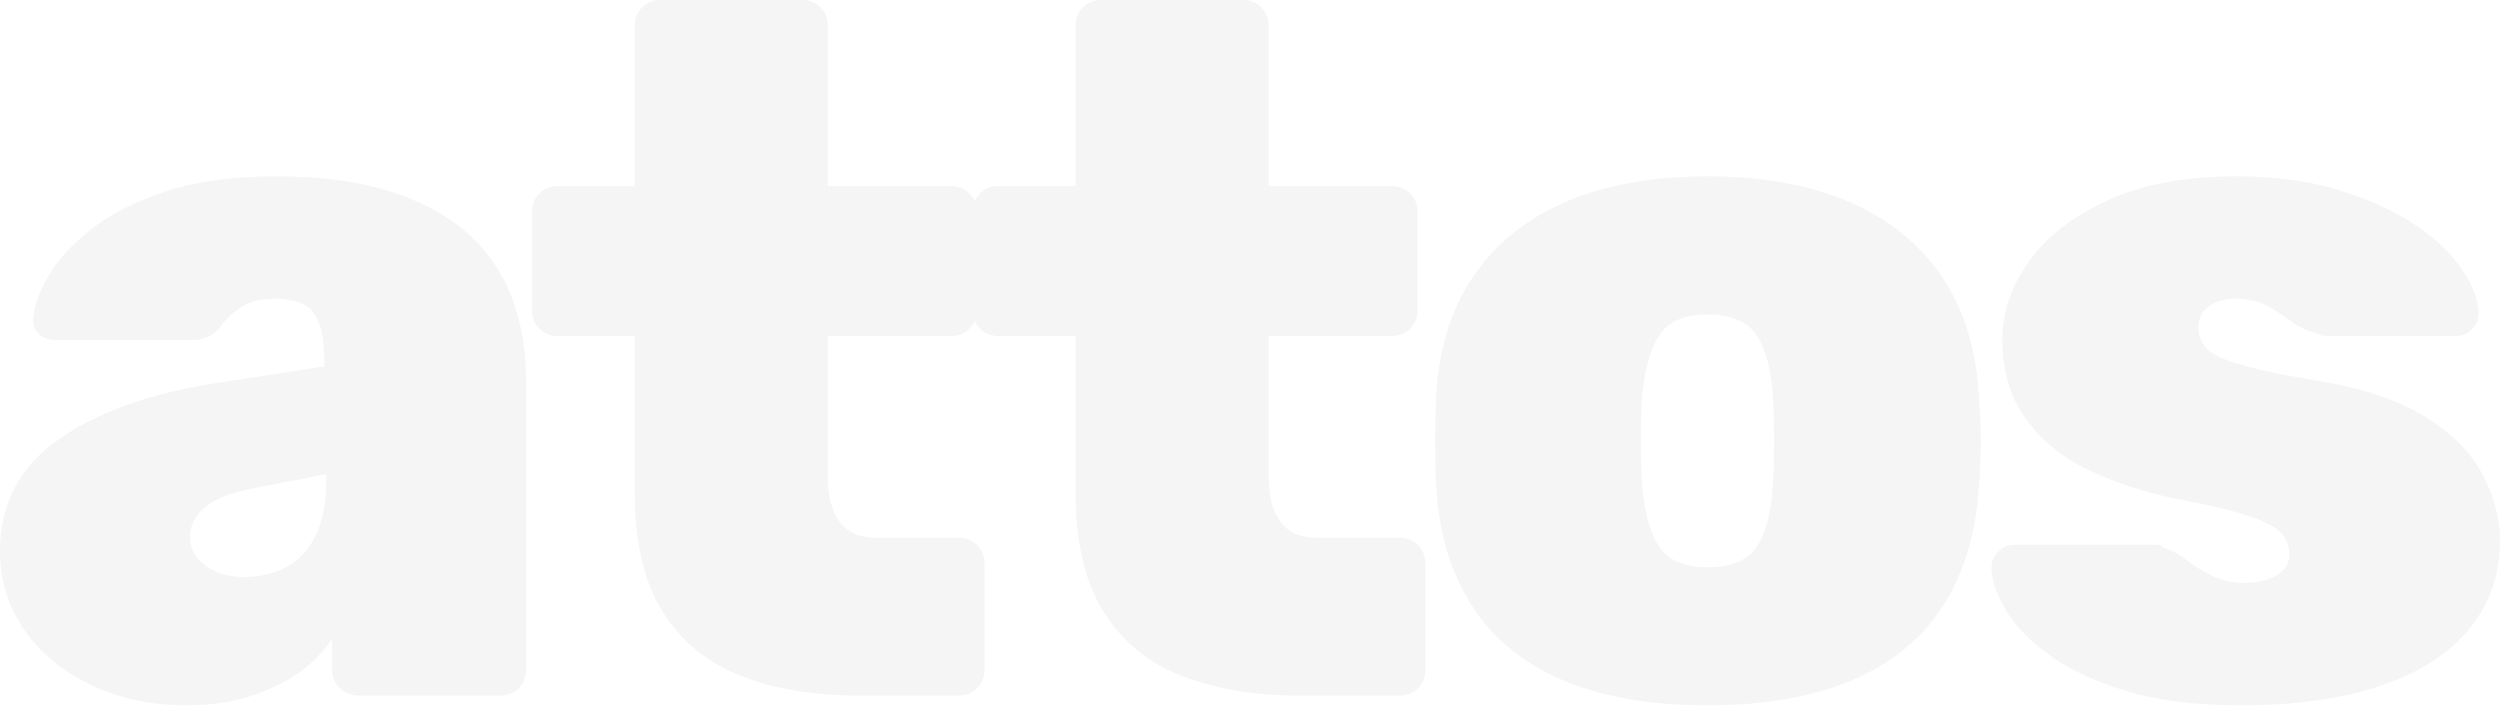
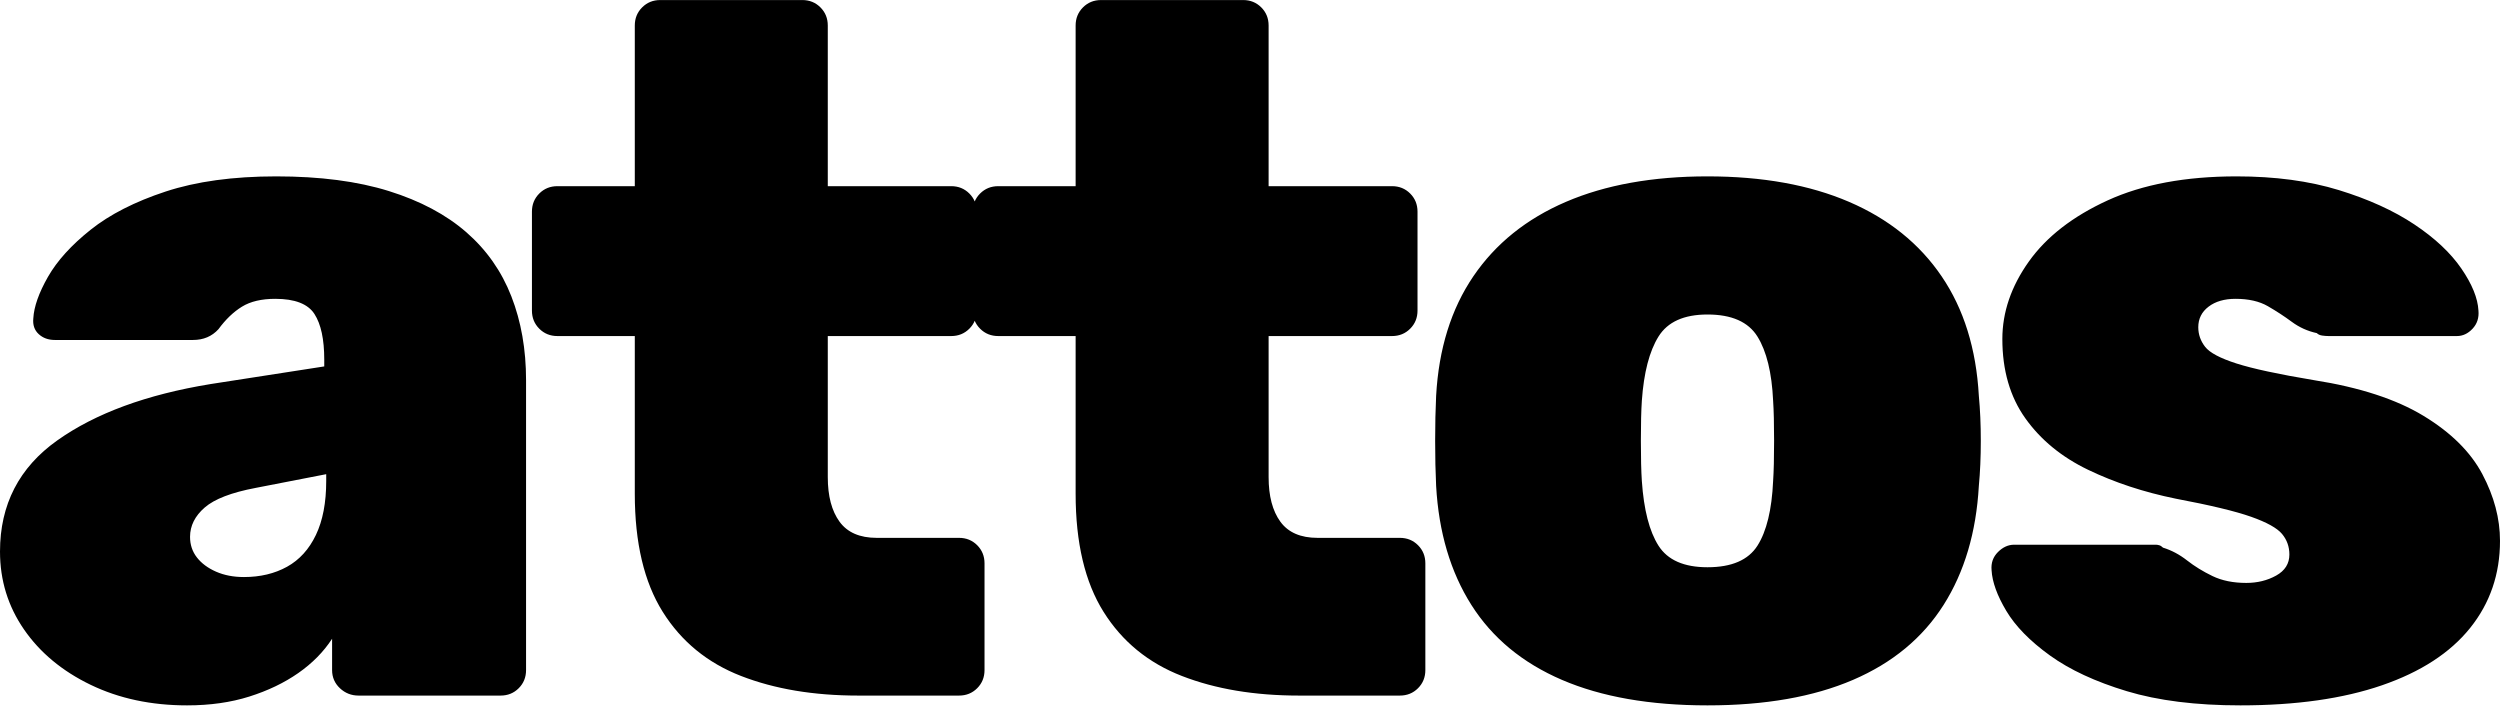
- <svg xmlns="http://www.w3.org/2000/svg" viewBox="22 -710 2552 720" role="img" aria-label="attos">
-   <path fill="#f5f5f5" d="M213 10Q158 10 114.5 -11.0Q71 -32 46.5 -67.5Q22 -103 22 -147Q22 -219 80.5 -260.5Q139 -302 237 -318L353 -336V-343Q353 -374 343.0 -389.5Q333 -405 303 -405Q282 -405 269.0 -397.0Q256 -389 245 -374Q235 -363 219 -363H78Q68 -363 61.5 -369.0Q55 -375 56 -385Q57 -403 71.0 -427.5Q85 -452 114.5 -475.5Q144 -499 191.0 -514.5Q238 -530 304 -530Q371 -530 419.0 -515.0Q467 -500 498.0 -473.0Q529 -446 544.0 -407.5Q559 -369 559 -322V-26Q559 -15 551.5 -7.5Q544 0 533 0H388Q377 0 369.0 -7.5Q361 -15 361 -26V-58Q348 -38 326.5 -23.0Q305 -8 276.5 1.0Q248 10 213 10ZM271 -121Q296 -121 315.0 -131.5Q334 -142 344.5 -164.0Q355 -186 355 -219V-226L283 -212Q246 -205 231.0 -192.0Q216 -179 216 -162Q216 -150 223.0 -141.0Q230 -132 242.5 -126.5Q255 -121 271 -121ZM898.0 0Q830.0 0 778.5 -20.0Q727.0 -40 698.5 -85.5Q670.0 -131 670.0 -206V-367H591.0Q580.0 -367 572.5 -374.5Q565.0 -382 565.0 -393V-494Q565.0 -505 572.5 -512.5Q580.0 -520 591.0 -520H670.0V-684Q670.0 -695 677.5 -702.5Q685.0 -710 696.0 -710H841.0Q852.0 -710 859.5 -702.5Q867.0 -695 867.0 -684V-520H993.0Q1004.0 -520 1011.5 -512.5Q1019.0 -505 1019.0 -494V-393Q1019.0 -382 1011.5 -374.5Q1004.0 -367 993.0 -367H867.0V-223Q867.0 -194 879.0 -177.5Q891.0 -161 917.0 -161H1001.0Q1012.0 -161 1019.5 -153.5Q1027.0 -146 1027.0 -135V-26Q1027.0 -15 1019.5 -7.5Q1012.0 0 1001.0 0ZM1348.0 0Q1280.0 0 1228.5 -20.0Q1177.0 -40 1148.5 -85.5Q1120.0 -131 1120.0 -206V-367H1041.0Q1030.0 -367 1022.5 -374.5Q1015.0 -382 1015.0 -393V-494Q1015.0 -505 1022.5 -512.5Q1030.0 -520 1041.0 -520H1120.0V-684Q1120.0 -695 1127.5 -702.5Q1135.0 -710 1146.0 -710H1291.0Q1302.0 -710 1309.5 -702.5Q1317.0 -695 1317.0 -684V-520H1443.0Q1454.0 -520 1461.5 -512.5Q1469.0 -505 1469.0 -494V-393Q1469.0 -382 1461.5 -374.5Q1454.0 -367 1443.0 -367H1317.0V-223Q1317.0 -194 1329.0 -177.5Q1341.0 -161 1367.0 -161H1451.0Q1462.0 -161 1469.5 -153.5Q1477.0 -146 1477.0 -135V-26Q1477.0 -15 1469.5 -7.5Q1462.0 0 1451.0 0ZM1765.0 10Q1677.0 10 1616.5 -16.0Q1556.0 -42 1524.0 -92.5Q1492.0 -143 1488.0 -214Q1487.0 -235 1487.0 -260.0Q1487.0 -285 1488.0 -306Q1492.0 -378 1526.0 -428.0Q1560.0 -478 1620.5 -504.0Q1681.0 -530 1765.0 -530Q1849.0 -530 1909.5 -504.0Q1970.0 -478 2004.0 -428.0Q2038.0 -378 2042.0 -306Q2044.0 -285 2044.0 -260.0Q2044.0 -235 2042.0 -214Q2038.0 -143 2006.0 -92.5Q1974.0 -42 1913.5 -16.0Q1853.0 10 1765.0 10ZM1765.0 -131Q1802.0 -131 1816.0 -153.0Q1830.0 -175 1832.0 -219Q1833.0 -234 1833.0 -260.0Q1833.0 -286 1832.0 -301Q1830.0 -344 1816.0 -366.5Q1802.0 -389 1765.0 -389Q1729.0 -389 1715.0 -366.5Q1701.0 -344 1698.0 -301Q1697.0 -286 1697.0 -260.0Q1697.0 -234 1698.0 -219Q1701.0 -175 1715.0 -153.0Q1729.0 -131 1765.0 -131ZM2309.0 10Q2241.0 10 2193.0 -4.5Q2145.0 -19 2114.5 -41.0Q2084.0 -63 2070.0 -86.5Q2056.0 -110 2055.0 -128Q2054.0 -139 2061.5 -146.5Q2069.0 -154 2078.0 -154H2223.0Q2224.0 -154 2226.0 -153.5Q2228.0 -153 2230.0 -151Q2243.0 -147 2254.5 -138.0Q2266.0 -129 2280.5 -122.0Q2295.0 -115 2315.0 -115Q2332.0 -115 2345.5 -122.5Q2359.0 -130 2359.0 -144Q2359.0 -156 2351.5 -165.0Q2344.0 -174 2320.0 -182.5Q2296.0 -191 2243.0 -201Q2194.0 -211 2153.5 -230.5Q2113.0 -250 2089.5 -283.0Q2066.0 -316 2066.0 -364Q2066.0 -405 2093.0 -443.0Q2120.0 -481 2173.5 -505.5Q2227.0 -530 2305.0 -530Q2364.0 -530 2409.5 -516.0Q2455.0 -502 2486.5 -481.0Q2518.0 -460 2534.5 -436.0Q2551.0 -412 2552.0 -393Q2553.0 -382 2546.0 -374.5Q2539.0 -367 2530.0 -367H2399.0Q2396.0 -367 2392.5 -367.5Q2389.0 -368 2387.0 -370Q2373.0 -373 2361.5 -381.5Q2350.0 -390 2337.0 -397.5Q2324.0 -405 2304.0 -405Q2287.0 -405 2276.5 -397.0Q2266.0 -389 2266.0 -376Q2266.0 -365 2273.0 -356.0Q2280.0 -347 2305.0 -339.0Q2330.0 -331 2384.0 -322Q2454.0 -311 2496.0 -285.5Q2538.0 -260 2556.0 -226.0Q2574.0 -192 2574.0 -158Q2574.0 -107 2543.5 -69.0Q2513.0 -31 2453.5 -10.5Q2394.0 10 2309.0 10Z" />
+ <svg xmlns="http://www.w3.org/2000/svg" viewBox="22 -710 2552 720" width="354.4" height="100" role="img" aria-label="attos">
+   <path fill="currentColor" d="M213 10Q158 10 114.5 -11.0Q71 -32 46.5 -67.5Q22 -103 22 -147Q22 -219 80.5 -260.5Q139 -302 237 -318L353 -336V-343Q353 -374 343.0 -389.5Q333 -405 303 -405Q282 -405 269.0 -397.0Q256 -389 245 -374Q235 -363 219 -363H78Q68 -363 61.5 -369.0Q55 -375 56 -385Q57 -403 71.0 -427.5Q85 -452 114.5 -475.5Q144 -499 191.0 -514.5Q238 -530 304 -530Q371 -530 419.0 -515.0Q467 -500 498.0 -473.0Q529 -446 544.0 -407.5Q559 -369 559 -322V-26Q559 -15 551.5 -7.5Q544 0 533 0H388Q377 0 369.0 -7.5Q361 -15 361 -26V-58Q348 -38 326.5 -23.0Q305 -8 276.5 1.0Q248 10 213 10ZM271 -121Q296 -121 315.0 -131.5Q334 -142 344.5 -164.0Q355 -186 355 -219V-226L283 -212Q246 -205 231.0 -192.0Q216 -179 216 -162Q216 -150 223.0 -141.0Q230 -132 242.5 -126.5Q255 -121 271 -121ZM898.0 0Q830.0 0 778.5 -20.0Q727.0 -40 698.5 -85.5Q670.0 -131 670.0 -206V-367H591.0Q580.0 -367 572.5 -374.5Q565.0 -382 565.0 -393V-494Q565.0 -505 572.5 -512.5Q580.0 -520 591.0 -520H670.0V-684Q670.0 -695 677.5 -702.5Q685.0 -710 696.0 -710H841.0Q852.0 -710 859.5 -702.5Q867.0 -695 867.0 -684V-520H993.0Q1004.0 -520 1011.5 -512.5Q1019.0 -505 1019.0 -494V-393Q1019.0 -382 1011.5 -374.5Q1004.0 -367 993.0 -367H867.0V-223Q867.0 -194 879.0 -177.5Q891.0 -161 917.0 -161H1001.0Q1012.0 -161 1019.5 -153.5Q1027.0 -146 1027.0 -135V-26Q1027.0 -15 1019.5 -7.5Q1012.0 0 1001.0 0ZM1348.0 0Q1280.0 0 1228.5 -20.0Q1177.0 -40 1148.5 -85.5Q1120.0 -131 1120.0 -206V-367H1041.0Q1030.0 -367 1022.5 -374.5Q1015.0 -382 1015.0 -393V-494Q1015.0 -505 1022.5 -512.5Q1030.0 -520 1041.0 -520H1120.0V-684Q1120.0 -695 1127.5 -702.5Q1135.0 -710 1146.0 -710H1291.0Q1302.0 -710 1309.5 -702.5Q1317.0 -695 1317.0 -684V-520H1443.0Q1454.0 -520 1461.5 -512.5Q1469.0 -505 1469.0 -494V-393Q1469.0 -382 1461.5 -374.5Q1454.0 -367 1443.0 -367H1317.0V-223Q1317.0 -194 1329.0 -177.5Q1341.0 -161 1367.0 -161H1451.0Q1462.0 -161 1469.5 -153.5Q1477.0 -146 1477.0 -135V-26Q1477.0 -15 1469.5 -7.5Q1462.0 0 1451.0 0ZM1765.0 10Q1677.0 10 1616.5 -16.0Q1556.0 -42 1524.0 -92.5Q1492.0 -143 1488.0 -214Q1487.0 -235 1487.0 -260.0Q1487.0 -285 1488.0 -306Q1492.0 -378 1526.0 -428.0Q1560.0 -478 1620.5 -504.0Q1681.0 -530 1765.0 -530Q1849.0 -530 1909.5 -504.0Q1970.0 -478 2004.0 -428.0Q2038.0 -378 2042.0 -306Q2044.0 -285 2044.0 -260.0Q2044.0 -235 2042.0 -214Q2038.0 -143 2006.0 -92.5Q1974.0 -42 1913.5 -16.0Q1853.0 10 1765.0 10ZM1765.0 -131Q1802.0 -131 1816.0 -153.0Q1830.0 -175 1832.0 -219Q1833.0 -234 1833.0 -260.0Q1833.0 -286 1832.0 -301Q1830.0 -344 1816.0 -366.5Q1802.0 -389 1765.0 -389Q1729.0 -389 1715.0 -366.5Q1701.0 -344 1698.0 -301Q1697.0 -286 1697.0 -260.0Q1697.0 -234 1698.0 -219Q1701.0 -175 1715.0 -153.0Q1729.0 -131 1765.0 -131ZM2309.0 10Q2241.0 10 2193.0 -4.5Q2145.0 -19 2114.5 -41.0Q2084.0 -63 2070.0 -86.5Q2056.0 -110 2055.0 -128Q2054.0 -139 2061.5 -146.5Q2069.0 -154 2078.0 -154H2223.0Q2224.0 -154 2226.0 -153.5Q2228.0 -153 2230.0 -151Q2243.0 -147 2254.5 -138.0Q2266.0 -129 2280.5 -122.0Q2295.0 -115 2315.0 -115Q2332.0 -115 2345.5 -122.5Q2359.0 -130 2359.0 -144Q2359.0 -156 2351.5 -165.0Q2344.0 -174 2320.0 -182.5Q2296.0 -191 2243.0 -201Q2194.0 -211 2153.5 -230.5Q2113.0 -250 2089.5 -283.0Q2066.0 -316 2066.0 -364Q2066.0 -405 2093.0 -443.0Q2120.0 -481 2173.5 -505.5Q2227.0 -530 2305.0 -530Q2364.0 -530 2409.5 -516.0Q2455.0 -502 2486.5 -481.0Q2518.0 -460 2534.5 -436.0Q2551.0 -412 2552.0 -393Q2553.0 -382 2546.0 -374.5Q2539.0 -367 2530.0 -367H2399.0Q2396.0 -367 2392.5 -367.5Q2389.0 -368 2387.0 -370Q2373.0 -373 2361.5 -381.5Q2350.0 -390 2337.0 -397.5Q2324.0 -405 2304.0 -405Q2287.0 -405 2276.5 -397.0Q2266.0 -389 2266.0 -376Q2266.0 -365 2273.0 -356.0Q2280.0 -347 2305.0 -339.0Q2330.0 -331 2384.0 -322Q2454.0 -311 2496.0 -285.5Q2538.0 -260 2556.0 -226.0Q2574.0 -192 2574.0 -158Q2574.0 -107 2543.5 -69.0Q2513.0 -31 2453.5 -10.5Q2394.0 10 2309.0 10Z" />
</svg>
